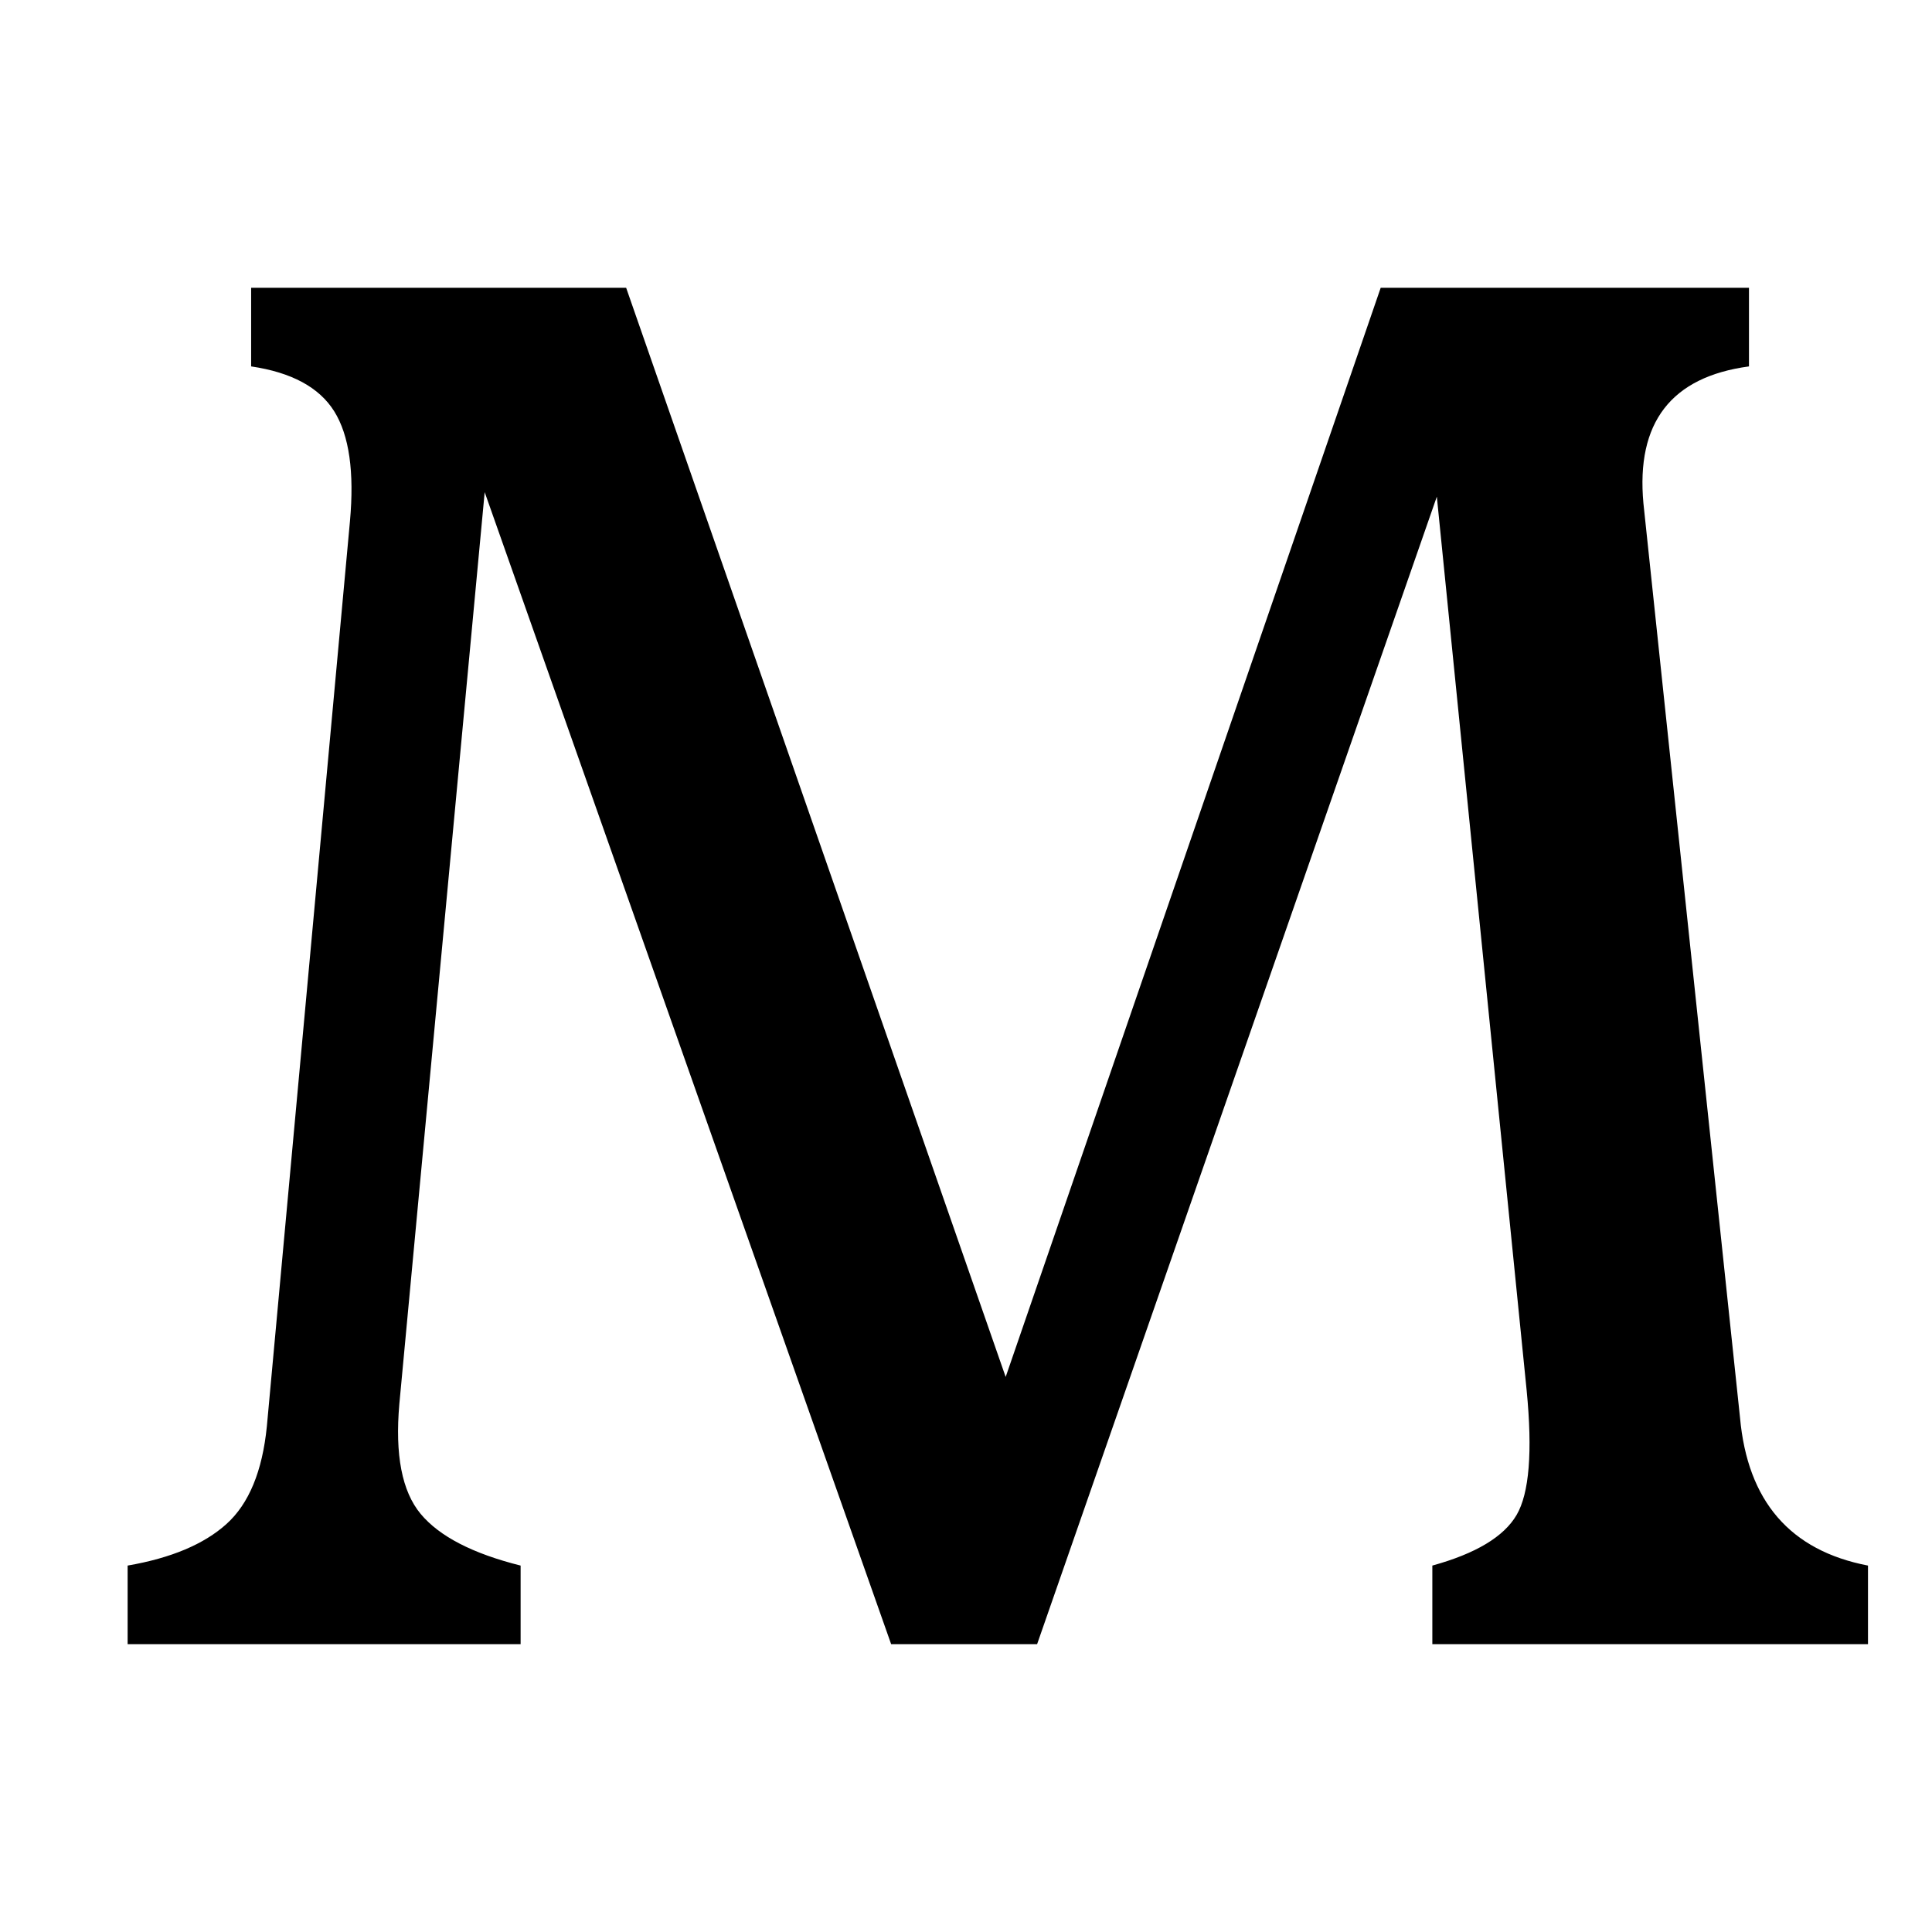
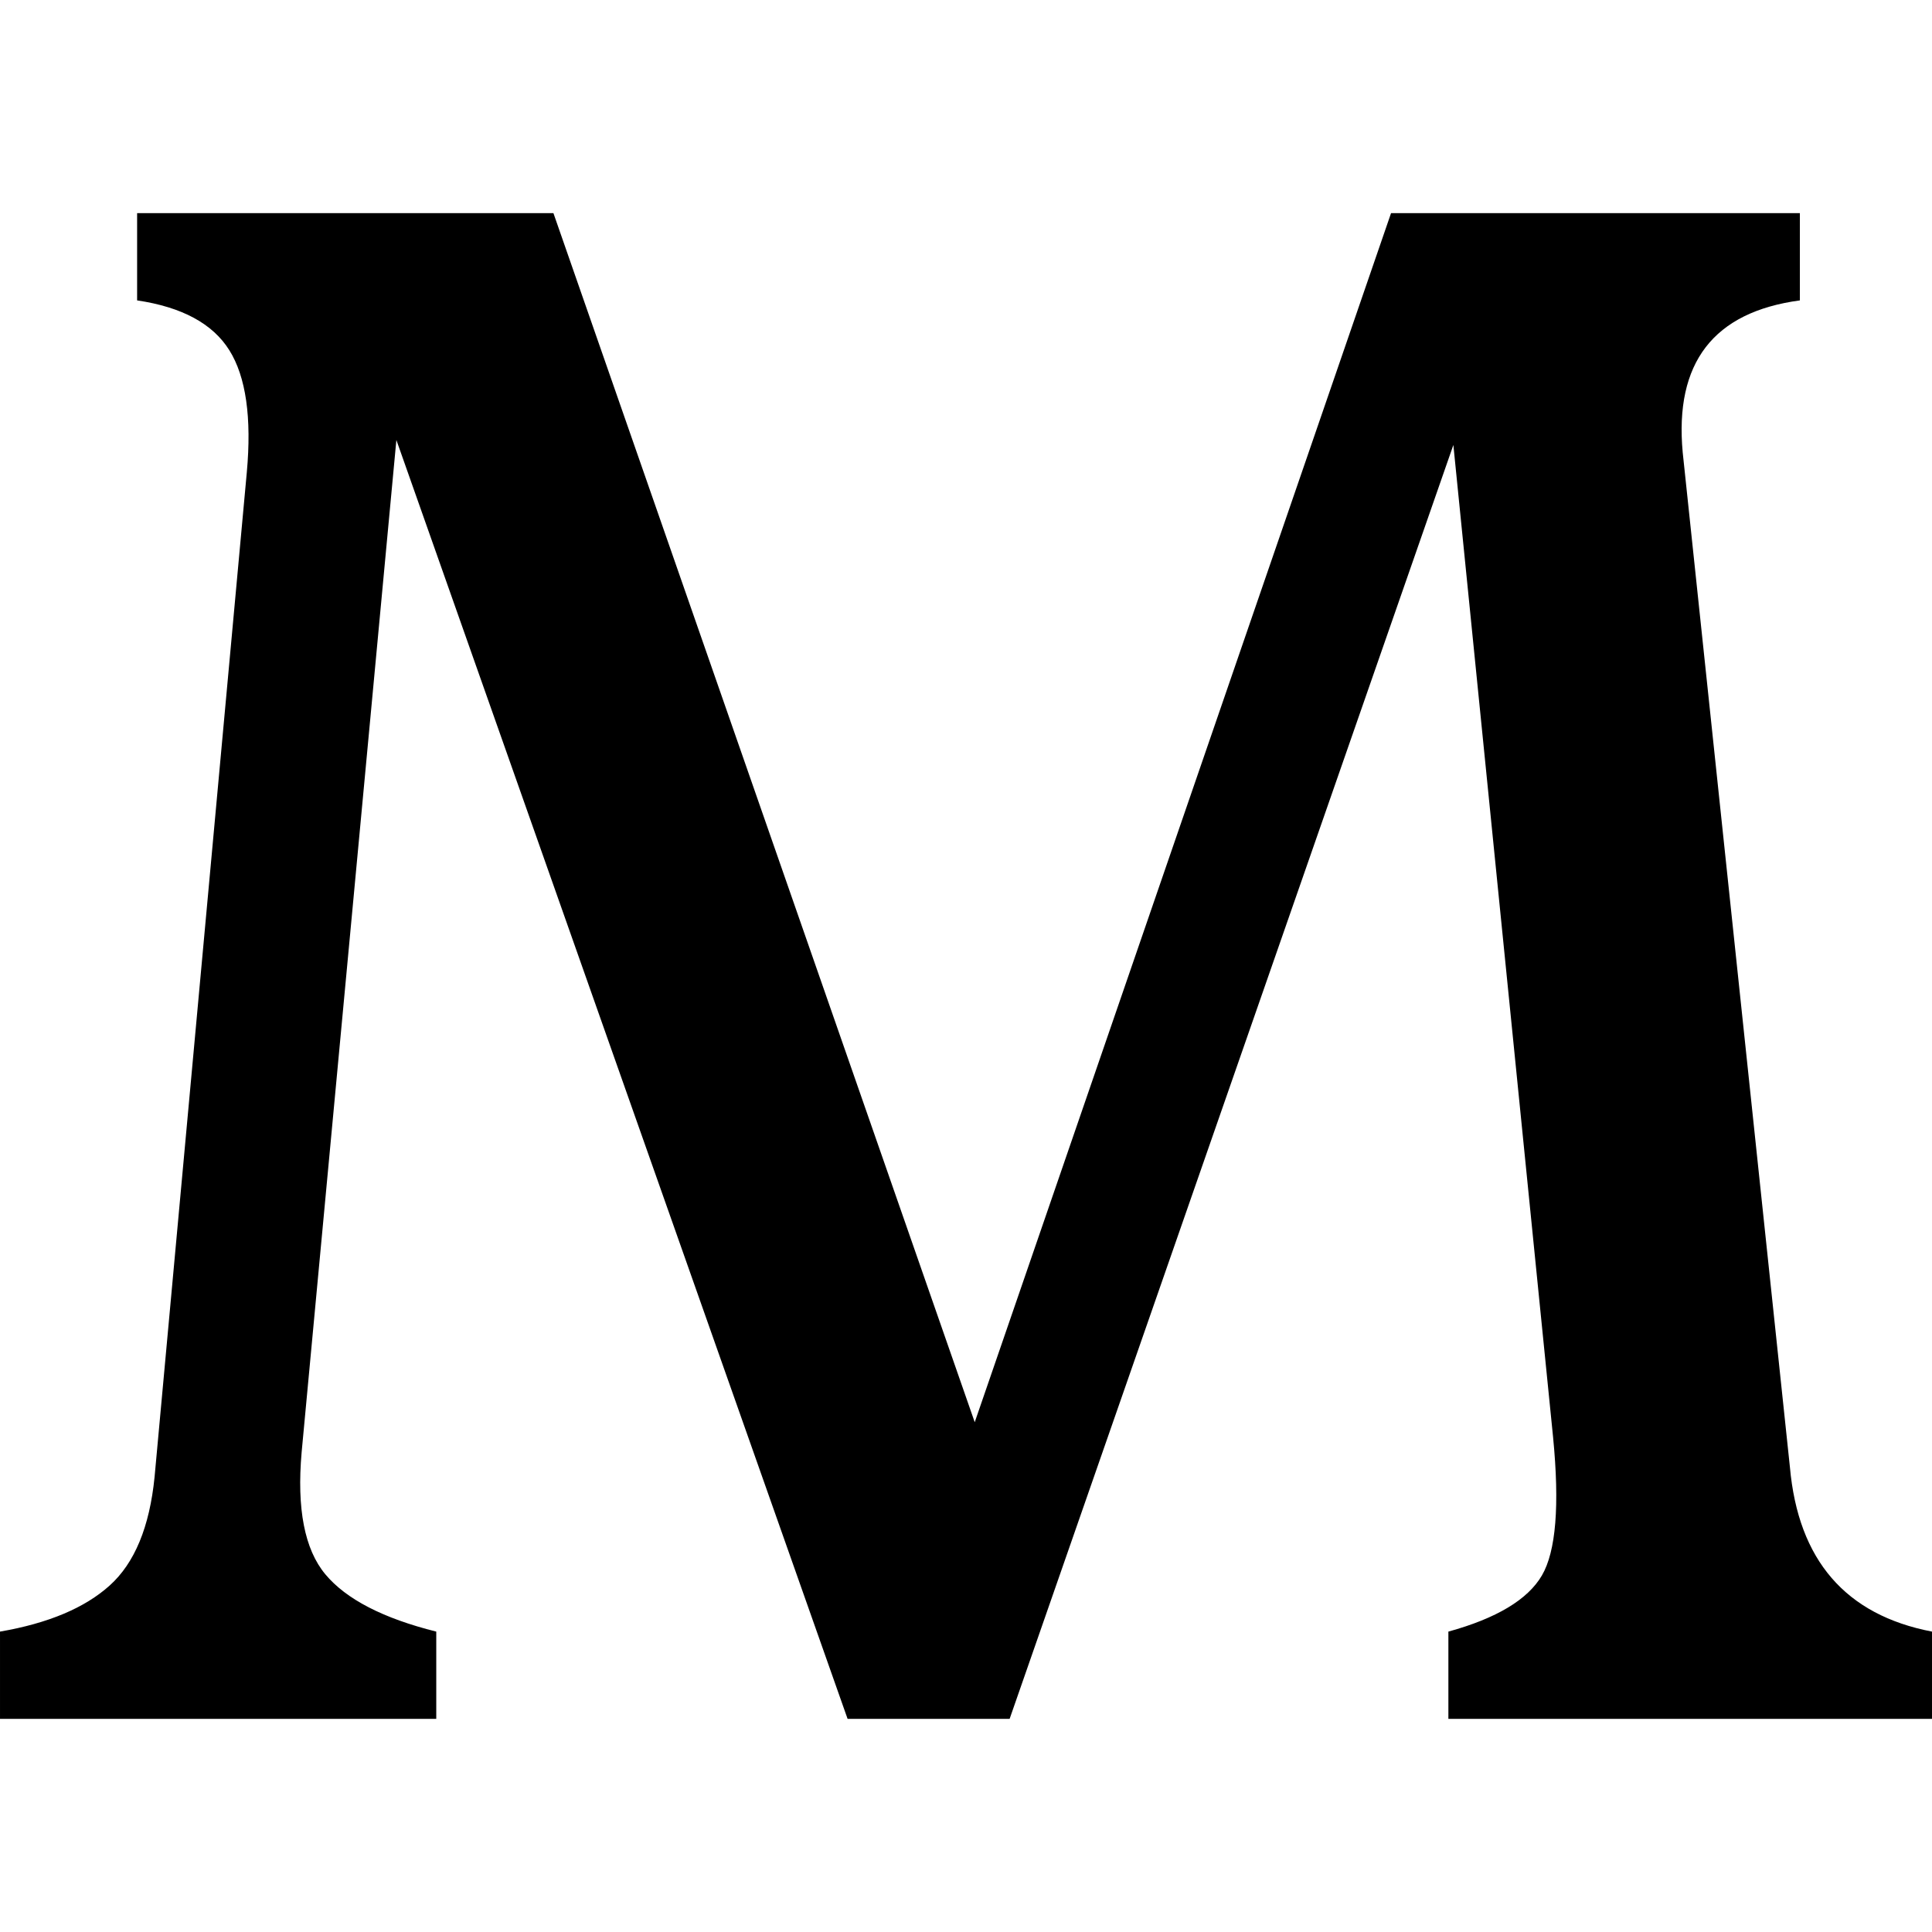
<svg xmlns="http://www.w3.org/2000/svg" viewBox="0 0 24 24">
-   <g transform="translate(0.776471 3.575294) scale(0.027896)">
+   <g transform="translate(-0.898 2.6478) scale(0.0309677)">
    <path transform="matrix(1 0 0 -1 0 604)" d="M704 508 747 101Q752 45 804 35V0H610V35Q639 43 647.5 57.5Q656 72 652 113L612 511L434 0H369L188 513L150 107Q147 73 159.5 58.0Q172 43 204 35V0H29V35Q58 40 73.0 53.5Q88 67 91 97L128 500Q131 533 121.0 549.0Q111 565 84 569V604H251L420 119L587 604H751V569Q699 562 704 508Z" />
  </g>
</svg>
